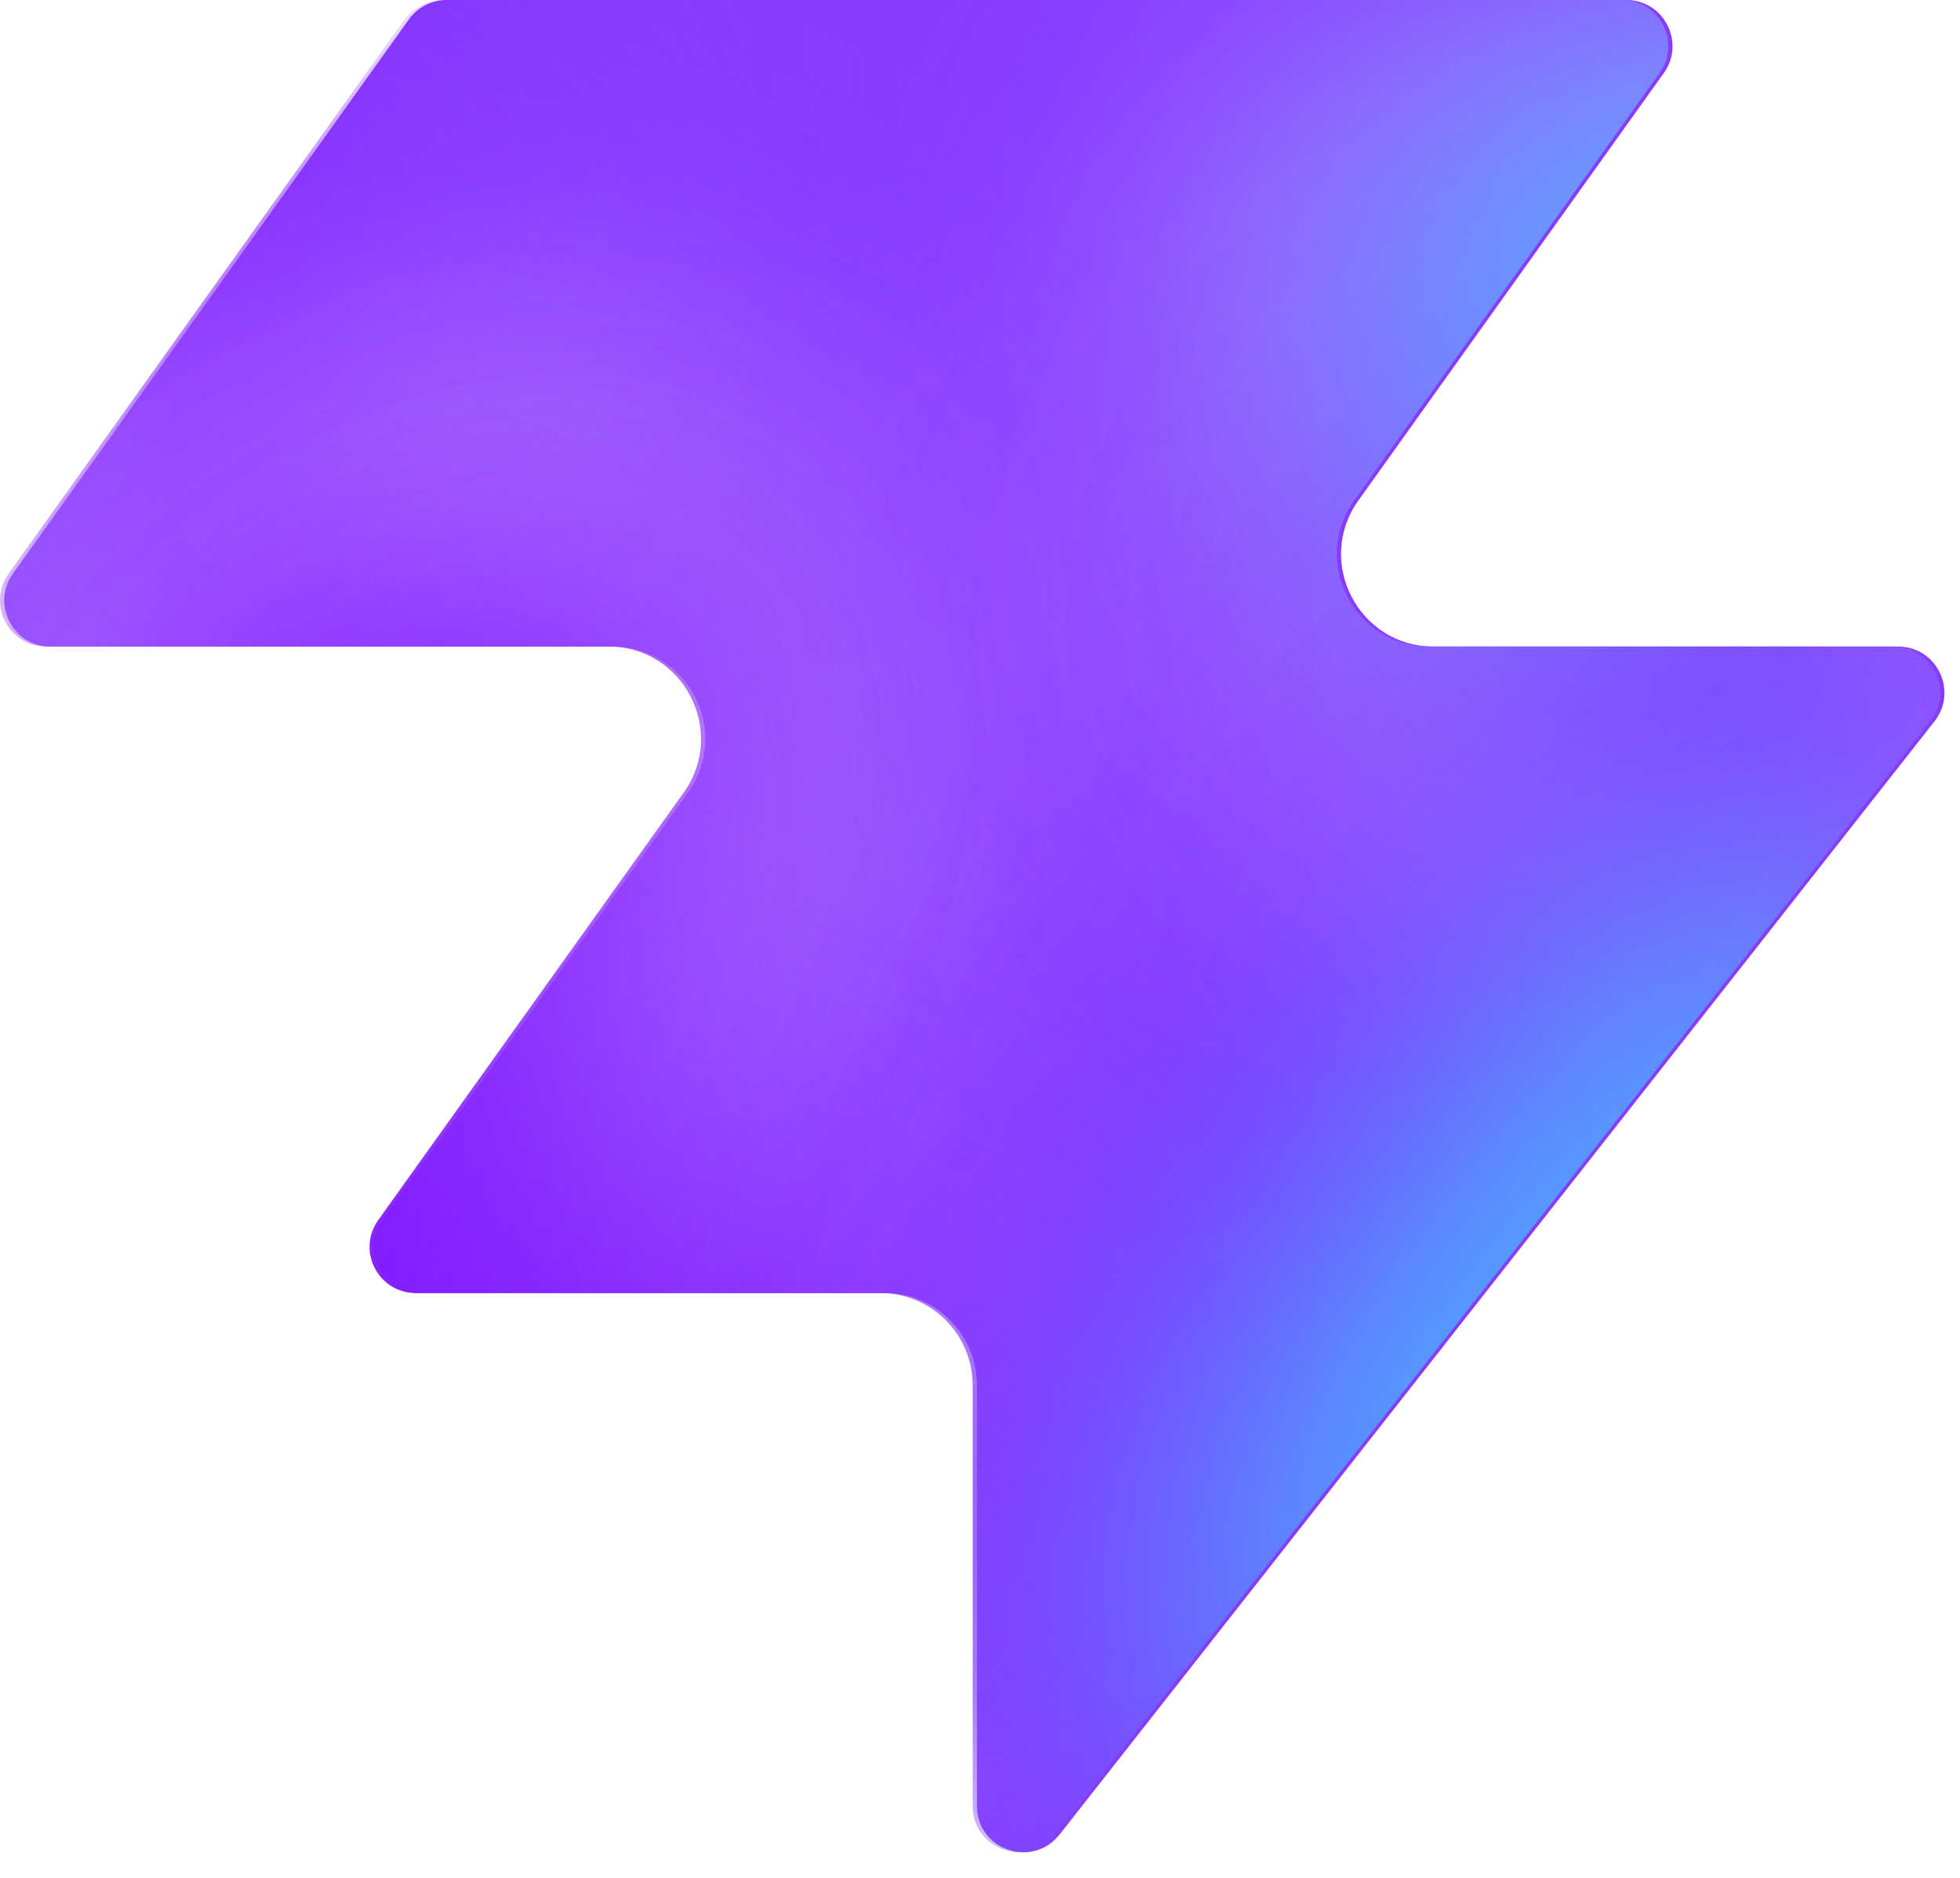
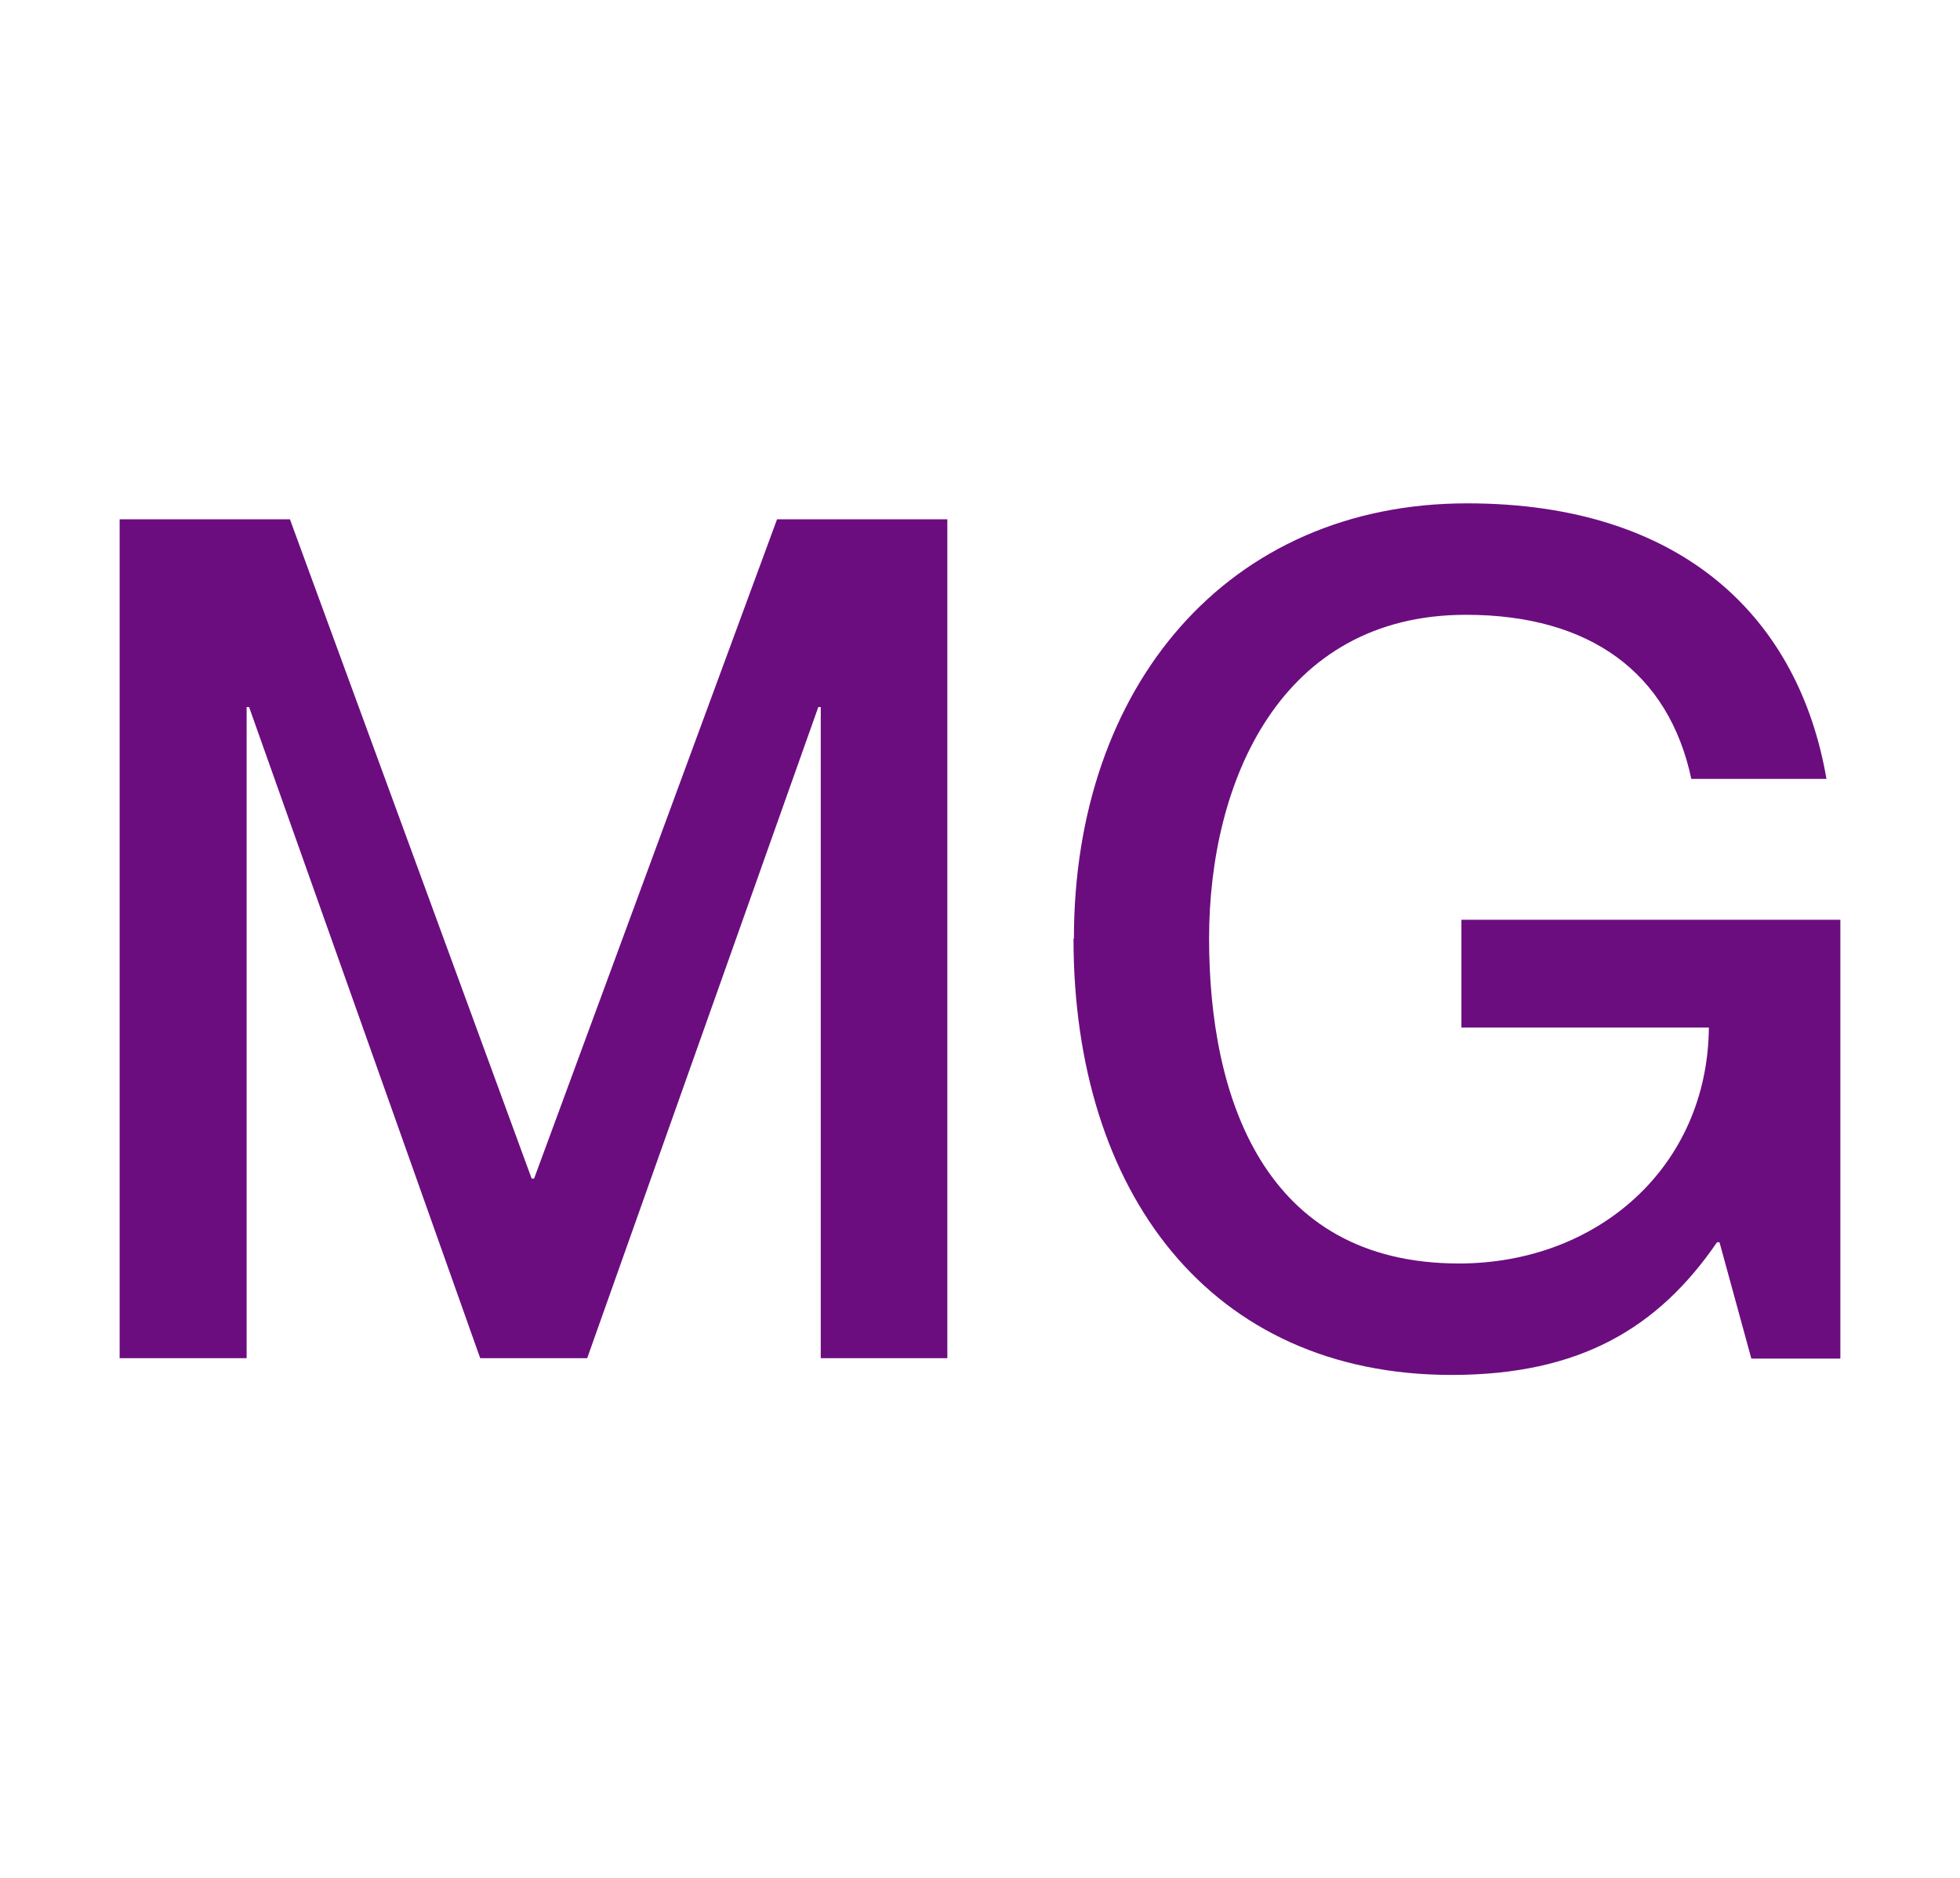
- <svg xmlns="http://www.w3.org/2000/svg" width="48" height="46" fill="none" viewBox="0 0 48 46">
-   <path fill="#863bff" d="M25.946 44.938c-.664.845-2.021.375-2.021-.698V33.937a2.26 2.26 0 0 0-2.262-2.262H10.287c-.92 0-1.456-1.04-.92-1.788l7.48-10.471c1.07-1.497 0-3.578-1.842-3.578H1.237c-.92 0-1.456-1.04-.92-1.788L10.013.474c.214-.297.556-.474.92-.474h28.894c.92 0 1.456 1.04.92 1.788l-7.48 10.471c-1.07 1.498 0 3.579 1.842 3.579h11.377c.943 0 1.473 1.088.89 1.83L25.947 44.94z" style="fill:#863bff;fill:color(display-p3 .525 .23 1);fill-opacity:1" />
-   <mask id="a" width="48" height="46" x="0" y="0" maskUnits="userSpaceOnUse" style="mask-type:alpha">
-     <path fill="#000" d="M25.842 44.938c-.664.844-2.021.375-2.021-.698V33.937a2.26 2.26 0 0 0-2.262-2.262H10.183c-.92 0-1.456-1.04-.92-1.788l7.48-10.471c1.07-1.498 0-3.579-1.842-3.579H1.133c-.92 0-1.456-1.04-.92-1.787L9.91.473c.214-.297.556-.474.92-.474h28.894c.92 0 1.456 1.04.92 1.788l-7.48 10.471c-1.07 1.498 0 3.578 1.842 3.578h11.377c.943 0 1.473 1.088.89 1.832L25.843 44.94z" style="fill:#000;fill-opacity:1" />
-   </mask>
-   <g mask="url(#a)">
-     <g filter="url(#b)">
-       <ellipse cx="5.508" cy="14.704" fill="#ede6ff" rx="5.508" ry="14.704" style="fill:#ede6ff;fill:color(display-p3 .927 .903 1);fill-opacity:1" transform="matrix(.00324 1 1 -.00324 -4.47 31.516)" />
-     </g>
-     <g filter="url(#c)">
-       <ellipse cx="10.399" cy="29.851" fill="#ede6ff" rx="10.399" ry="29.851" style="fill:#ede6ff;fill:color(display-p3 .927 .903 1);fill-opacity:1" transform="matrix(.00324 1 1 -.00324 -39.328 7.883)" />
-     </g>
-     <g filter="url(#d)">
-       <ellipse cx="5.508" cy="30.487" fill="#7e14ff" rx="5.508" ry="30.487" style="fill:#7e14ff;fill:color(display-p3 .492 .077 1);fill-opacity:1" transform="rotate(89.814 -25.913 -14.639)scale(1 -1)" />
-     </g>
-     <g filter="url(#e)">
-       <ellipse cx="5.508" cy="30.599" fill="#7e14ff" rx="5.508" ry="30.599" style="fill:#7e14ff;fill:color(display-p3 .492 .077 1);fill-opacity:1" transform="rotate(89.814 -32.644 -3.334)scale(1 -1)" />
-     </g>
-     <g filter="url(#f)">
-       <ellipse cx="5.508" cy="30.599" fill="#7e14ff" rx="5.508" ry="30.599" style="fill:#7e14ff;fill:color(display-p3 .492 .077 1);fill-opacity:1" transform="matrix(.00324 1 1 -.00324 -34.34 30.47)" />
-     </g>
-     <g filter="url(#g)">
-       <ellipse cx="14.072" cy="22.078" fill="#ede6ff" rx="14.072" ry="22.078" style="fill:#ede6ff;fill:color(display-p3 .927 .903 1);fill-opacity:1" transform="rotate(93.35 24.506 48.493)scale(-1 1)" />
-     </g>
-     <g filter="url(#h)">
-       <ellipse cx="3.47" cy="21.501" fill="#7e14ff" rx="3.47" ry="21.501" style="fill:#7e14ff;fill:color(display-p3 .492 .077 1);fill-opacity:1" transform="rotate(89.009 28.708 47.59)scale(-1 1)" />
-     </g>
-     <g filter="url(#i)">
-       <ellipse cx="3.47" cy="21.501" fill="#7e14ff" rx="3.47" ry="21.501" style="fill:#7e14ff;fill:color(display-p3 .492 .077 1);fill-opacity:1" transform="rotate(89.009 28.708 47.59)scale(-1 1)" />
-     </g>
-     <g filter="url(#j)">
-       <ellipse cx=".387" cy="8.972" fill="#7e14ff" rx="4.407" ry="29.108" style="fill:#7e14ff;fill:color(display-p3 .492 .077 1);fill-opacity:1" transform="rotate(39.51 .387 8.972)" />
-     </g>
-     <g filter="url(#k)">
-       <ellipse cx="47.523" cy="-6.092" fill="#7e14ff" rx="4.407" ry="29.108" style="fill:#7e14ff;fill:color(display-p3 .492 .077 1);fill-opacity:1" transform="rotate(37.892 47.523 -6.092)" />
-     </g>
-     <g filter="url(#l)">
-       <ellipse cx="41.412" cy="6.333" fill="#47bfff" rx="5.971" ry="9.665" style="fill:#47bfff;fill:color(display-p3 .28 .748 1);fill-opacity:1" transform="rotate(37.892 41.412 6.333)" />
-     </g>
-     <g filter="url(#m)">
-       <ellipse cx="-1.879" cy="38.332" fill="#7e14ff" rx="4.407" ry="29.108" style="fill:#7e14ff;fill:color(display-p3 .492 .077 1);fill-opacity:1" transform="rotate(37.892 -1.88 38.332)" />
-     </g>
-     <g filter="url(#n)">
-       <ellipse cx="-1.879" cy="38.332" fill="#7e14ff" rx="4.407" ry="29.108" style="fill:#7e14ff;fill:color(display-p3 .492 .077 1);fill-opacity:1" transform="rotate(37.892 -1.88 38.332)" />
-     </g>
-     <g filter="url(#o)">
-       <ellipse cx="35.651" cy="29.907" fill="#7e14ff" rx="4.407" ry="29.108" style="fill:#7e14ff;fill:color(display-p3 .492 .077 1);fill-opacity:1" transform="rotate(37.892 35.651 29.907)" />
-     </g>
-     <g filter="url(#p)">
-       <ellipse cx="38.418" cy="32.4" fill="#47bfff" rx="5.971" ry="15.297" style="fill:#47bfff;fill:color(display-p3 .28 .748 1);fill-opacity:1" transform="rotate(37.892 38.418 32.4)" />
+ <svg xmlns="http://www.w3.org/2000/svg" id="Layer_1" version="1.1" viewBox="0 0 48 46">
+   <defs>
+     <style>
+       .st0 {
+         fill: none;
+       }
+ 
+       .st1 {
+         mask: url(#mask);
+       }
+ 
+       .st2 {
+         fill: #6b0d7f;
+       }
+     </style>
+     <mask id="mask" x="-40.45" y="-29.22" width="116.18" height="90.69" maskUnits="userSpaceOnUse">
+       <g id="a">
+         <path d="M25.84,44.94c-.66.84-2.02.38-2.02-.7v-10.3c0-1.25-1.01-2.26-2.26-2.26,0,0,0,0,0,0h-11.38c-.92,0-1.46-1.04-.92-1.79l7.48-10.47c1.07-1.5,0-3.58-1.84-3.58H1.13c-.92,0-1.46-1.04-.92-1.79L9.91.47C10.12.18,10.47,0,10.83,0h28.89c.92,0,1.46,1.04.92,1.79l-7.48,10.47c-1.07,1.5,0,3.58,1.84,3.58h11.38c.94,0,1.47,1.09.89,1.83l-21.43,27.27h0Z" />
+       </g>
+     </mask>
+   </defs>
+   <path class="st0" d="M25.95,44.94c-.66.85-2.02.38-2.02-.7v-10.3c0-1.25-1.01-2.26-2.26-2.26,0,0,0,0,0,0h-11.38c-.92,0-1.46-1.04-.92-1.79l7.48-10.47c1.07-1.5,0-3.58-1.84-3.58H1.24c-.92,0-1.46-1.04-.92-1.79L10.01.47c.21-.3.56-.47.92-.47h28.89c.92,0,1.46,1.04.92,1.79l-7.48,10.47c-1.07,1.5,0,3.58,1.84,3.58h11.38c.94,0,1.47,1.09.89,1.83l-21.43,27.27h0Z" />
+   <g class="st1">
+     <g>
+       <ellipse class="st0" cx="10.25" cy="36.98" rx="14.7" ry="5.51" transform="translate(-.12 .03) rotate(-.19)" />
+       <ellipse class="st0" cx="-9.44" cy="18.19" rx="29.85" ry="10.4" transform="translate(-.06 -.03) rotate(-.19)" />
+       <ellipse class="st0" cx="-9.96" cy="16.73" rx="30.49" ry="5.51" transform="translate(-.05 -.03) rotate(-.19)" />
+       <ellipse class="st0" cx="-5.26" cy="34.73" rx="30.6" ry="5.51" transform="translate(-.11 -.02) rotate(-.19)" />
+       <ellipse class="st0" cx="-3.72" cy="35.88" rx="30.6" ry="5.51" transform="translate(-.12 -.01) rotate(-.19)" />
+       <ellipse class="st0" cx="53.13" cy="11.52" rx="14.07" ry="22.08" transform="translate(38.52 63.89) rotate(-86.65)" />
+       <ellipse class="st0" cx="54.24" cy="14.97" rx="21.5" ry="3.47" transform="translate(-.25 .94) rotate(-.99)" />
+       <ellipse class="st0" cx="54.24" cy="14.97" rx="21.5" ry="3.47" transform="translate(-.25 .94) rotate(-.99)" />
+       <ellipse class="st0" cx=".39" cy="8.97" rx="29.11" ry="4.41" transform="translate(-6.78 3.56) rotate(-50.49)" />
+       <ellipse class="st0" cx="47.52" cy="-6.09" rx="29.11" ry="4.41" transform="translate(23.14 35.15) rotate(-52.11)" />
+       <ellipse class="st0" cx="41.41" cy="6.33" rx="9.66" ry="5.97" transform="translate(10.98 35.12) rotate(-52.11)" />
+       <ellipse class="st0" cx="-1.88" cy="38.33" rx="29.11" ry="4.41" transform="translate(-30.98 13.31) rotate(-52.11)" />
+       <ellipse class="st0" cx="-1.88" cy="38.33" rx="29.11" ry="4.41" transform="translate(-30.98 13.31) rotate(-52.11)" />
+       <ellipse class="st0" cx="35.65" cy="29.91" rx="29.11" ry="4.41" transform="translate(-9.85 39.67) rotate(-52.11)" />
+       <ellipse class="st0" cx="38.42" cy="32.4" rx="15.3" ry="5.97" transform="translate(-10.75 42.82) rotate(-52.11)" />
    </g>
  </g>
-   <defs>
-     <filter id="b" width="60.045" height="41.654" x="-19.77" y="16.149" color-interpolation-filters="sRGB" filterUnits="userSpaceOnUse">
-       <feFlood flood-opacity="0" result="BackgroundImageFix" />
-       <feBlend in="SourceGraphic" in2="BackgroundImageFix" result="shape" />
-       <feGaussianBlur result="effect1_foregroundBlur_2002_17158" stdDeviation="7.659" />
-     </filter>
-     <filter id="c" width="90.34" height="51.437" x="-54.613" y="-7.533" color-interpolation-filters="sRGB" filterUnits="userSpaceOnUse">
-       <feFlood flood-opacity="0" result="BackgroundImageFix" />
-       <feBlend in="SourceGraphic" in2="BackgroundImageFix" result="shape" />
-       <feGaussianBlur result="effect1_foregroundBlur_2002_17158" stdDeviation="7.659" />
-     </filter>
-     <filter id="d" width="79.355" height="29.4" x="-49.64" y="2.03" color-interpolation-filters="sRGB" filterUnits="userSpaceOnUse">
-       <feFlood flood-opacity="0" result="BackgroundImageFix" />
-       <feBlend in="SourceGraphic" in2="BackgroundImageFix" result="shape" />
-       <feGaussianBlur result="effect1_foregroundBlur_2002_17158" stdDeviation="4.596" />
-     </filter>
-     <filter id="e" width="79.579" height="29.4" x="-45.045" y="20.029" color-interpolation-filters="sRGB" filterUnits="userSpaceOnUse">
-       <feFlood flood-opacity="0" result="BackgroundImageFix" />
-       <feBlend in="SourceGraphic" in2="BackgroundImageFix" result="shape" />
-       <feGaussianBlur result="effect1_foregroundBlur_2002_17158" stdDeviation="4.596" />
-     </filter>
-     <filter id="f" width="79.579" height="29.4" x="-43.513" y="21.178" color-interpolation-filters="sRGB" filterUnits="userSpaceOnUse">
-       <feFlood flood-opacity="0" result="BackgroundImageFix" />
-       <feBlend in="SourceGraphic" in2="BackgroundImageFix" result="shape" />
-       <feGaussianBlur result="effect1_foregroundBlur_2002_17158" stdDeviation="4.596" />
-     </filter>
-     <filter id="g" width="74.749" height="58.852" x="15.756" y="-17.901" color-interpolation-filters="sRGB" filterUnits="userSpaceOnUse">
-       <feFlood flood-opacity="0" result="BackgroundImageFix" />
-       <feBlend in="SourceGraphic" in2="BackgroundImageFix" result="shape" />
-       <feGaussianBlur result="effect1_foregroundBlur_2002_17158" stdDeviation="7.659" />
-     </filter>
-     <filter id="h" width="61.377" height="25.362" x="23.548" y="2.284" color-interpolation-filters="sRGB" filterUnits="userSpaceOnUse">
-       <feFlood flood-opacity="0" result="BackgroundImageFix" />
-       <feBlend in="SourceGraphic" in2="BackgroundImageFix" result="shape" />
-       <feGaussianBlur result="effect1_foregroundBlur_2002_17158" stdDeviation="4.596" />
-     </filter>
-     <filter id="i" width="61.377" height="25.362" x="23.548" y="2.284" color-interpolation-filters="sRGB" filterUnits="userSpaceOnUse">
-       <feFlood flood-opacity="0" result="BackgroundImageFix" />
-       <feBlend in="SourceGraphic" in2="BackgroundImageFix" result="shape" />
-       <feGaussianBlur result="effect1_foregroundBlur_2002_17158" stdDeviation="4.596" />
-     </filter>
-     <filter id="j" width="56.045" height="63.649" x="-27.636" y="-22.853" color-interpolation-filters="sRGB" filterUnits="userSpaceOnUse">
-       <feFlood flood-opacity="0" result="BackgroundImageFix" />
-       <feBlend in="SourceGraphic" in2="BackgroundImageFix" result="shape" />
-       <feGaussianBlur result="effect1_foregroundBlur_2002_17158" stdDeviation="4.596" />
-     </filter>
-     <filter id="k" width="54.814" height="64.646" x="20.116" y="-38.415" color-interpolation-filters="sRGB" filterUnits="userSpaceOnUse">
-       <feFlood flood-opacity="0" result="BackgroundImageFix" />
-       <feBlend in="SourceGraphic" in2="BackgroundImageFix" result="shape" />
-       <feGaussianBlur result="effect1_foregroundBlur_2002_17158" stdDeviation="4.596" />
-     </filter>
-     <filter id="l" width="33.541" height="35.313" x="24.641" y="-11.323" color-interpolation-filters="sRGB" filterUnits="userSpaceOnUse">
-       <feFlood flood-opacity="0" result="BackgroundImageFix" />
-       <feBlend in="SourceGraphic" in2="BackgroundImageFix" result="shape" />
-       <feGaussianBlur result="effect1_foregroundBlur_2002_17158" stdDeviation="4.596" />
-     </filter>
-     <filter id="m" width="54.814" height="64.646" x="-29.286" y="6.009" color-interpolation-filters="sRGB" filterUnits="userSpaceOnUse">
-       <feFlood flood-opacity="0" result="BackgroundImageFix" />
-       <feBlend in="SourceGraphic" in2="BackgroundImageFix" result="shape" />
-       <feGaussianBlur result="effect1_foregroundBlur_2002_17158" stdDeviation="4.596" />
-     </filter>
-     <filter id="n" width="54.814" height="64.646" x="-29.286" y="6.009" color-interpolation-filters="sRGB" filterUnits="userSpaceOnUse">
-       <feFlood flood-opacity="0" result="BackgroundImageFix" />
-       <feBlend in="SourceGraphic" in2="BackgroundImageFix" result="shape" />
-       <feGaussianBlur result="effect1_foregroundBlur_2002_17158" stdDeviation="4.596" />
-     </filter>
-     <filter id="o" width="54.814" height="64.646" x="8.244" y="-2.416" color-interpolation-filters="sRGB" filterUnits="userSpaceOnUse">
-       <feFlood flood-opacity="0" result="BackgroundImageFix" />
-       <feBlend in="SourceGraphic" in2="BackgroundImageFix" result="shape" />
-       <feGaussianBlur result="effect1_foregroundBlur_2002_17158" stdDeviation="4.596" />
-     </filter>
-     <filter id="p" width="39.409" height="43.623" x="18.713" y="10.588" color-interpolation-filters="sRGB" filterUnits="userSpaceOnUse">
-       <feFlood flood-opacity="0" result="BackgroundImageFix" />
-       <feBlend in="SourceGraphic" in2="BackgroundImageFix" result="shape" />
-       <feGaussianBlur result="effect1_foregroundBlur_2002_17158" stdDeviation="4.596" />
-     </filter>
-   </defs>
+   <g>
+     <path class="st2" d="M2.93,33.28V12.72h4.17l5.92,16.15h.06l5.95-16.15h4.17v20.55h-3.1v-15.95h-.06l-5.66,15.95h-2.62l-5.66-15.95h-.06v15.95h-3.1Z" />
+     <path class="st2" d="M26.3,22.99c0-6.18,3.77-10.66,9.63-10.66,5.32,0,8.13,2.85,8.8,6.75h-3.31c-.55-2.59-2.47-4.02-5.52-4.02-4.54,0-6.29,4.08-6.29,7.93s1.32,7.96,6.12,7.96c3.39,0,6.09-2.36,6.12-5.78h-6.06v-2.64h9.28v10.75h-2.18l-.78-2.85h-.06c-1.44,2.1-3.36,3.25-6.5,3.25-5.92,0-9.26-4.48-9.26-10.69Z" />
+   </g>
</svg>
